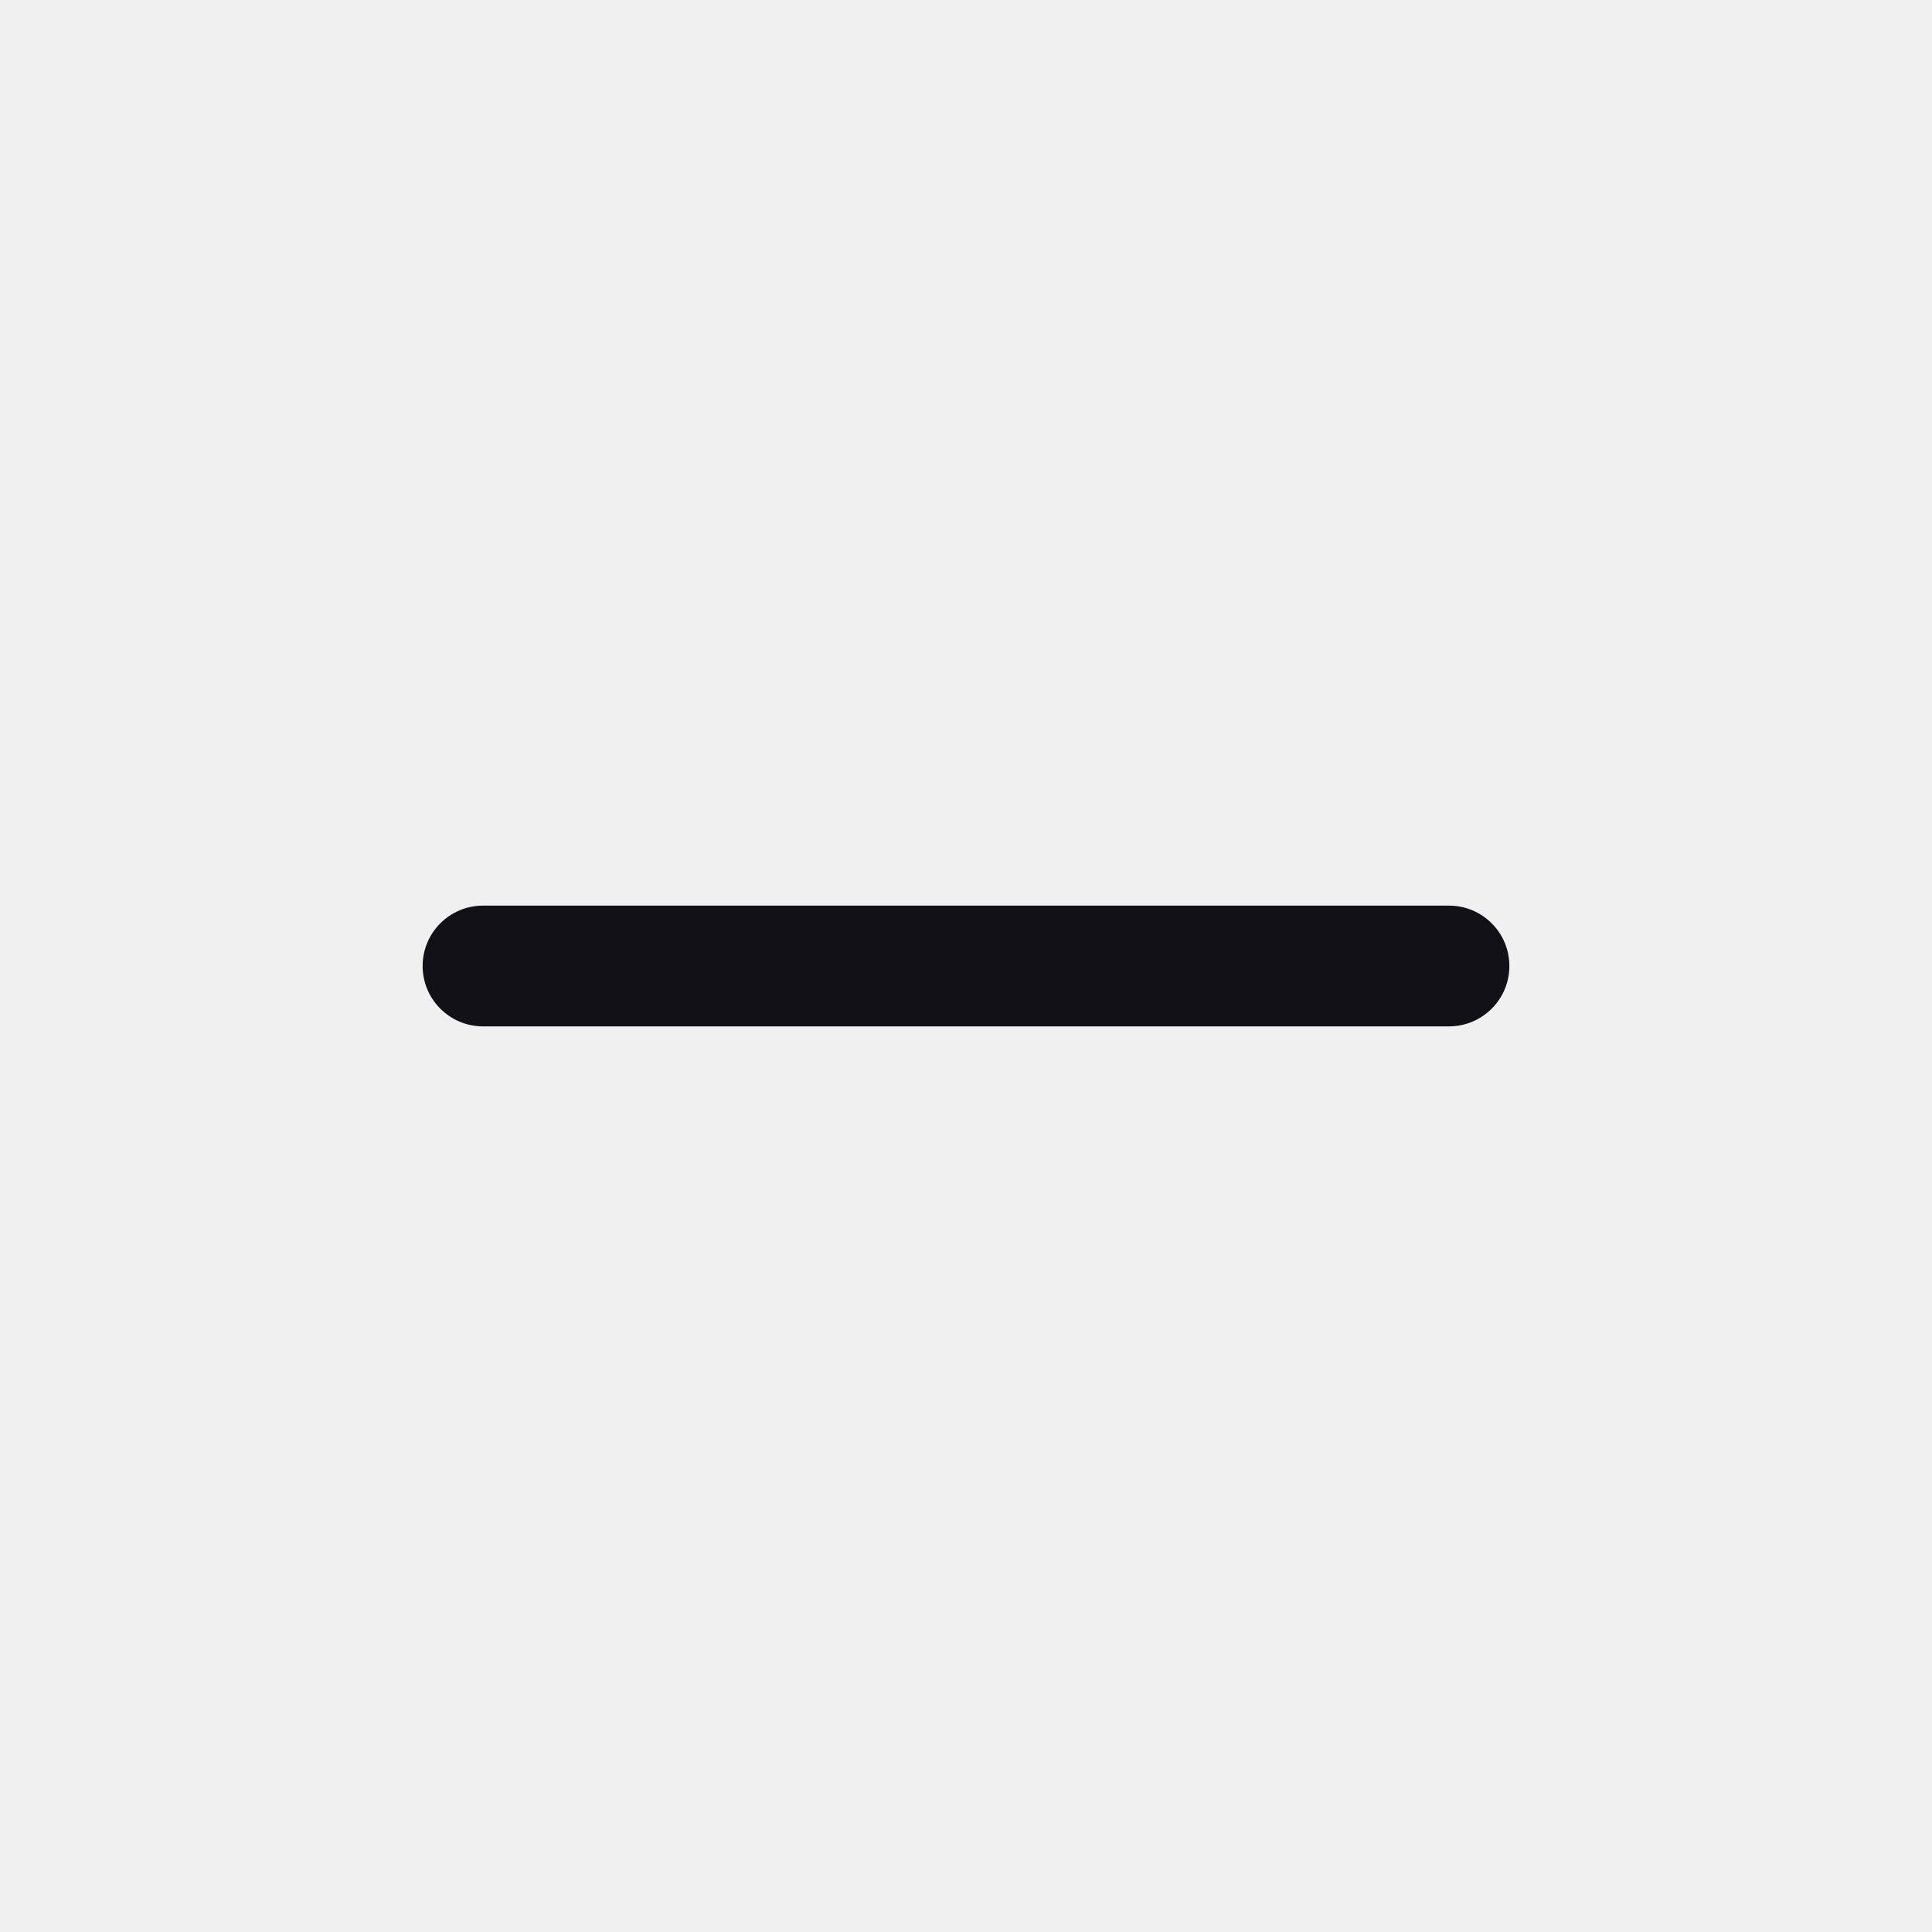
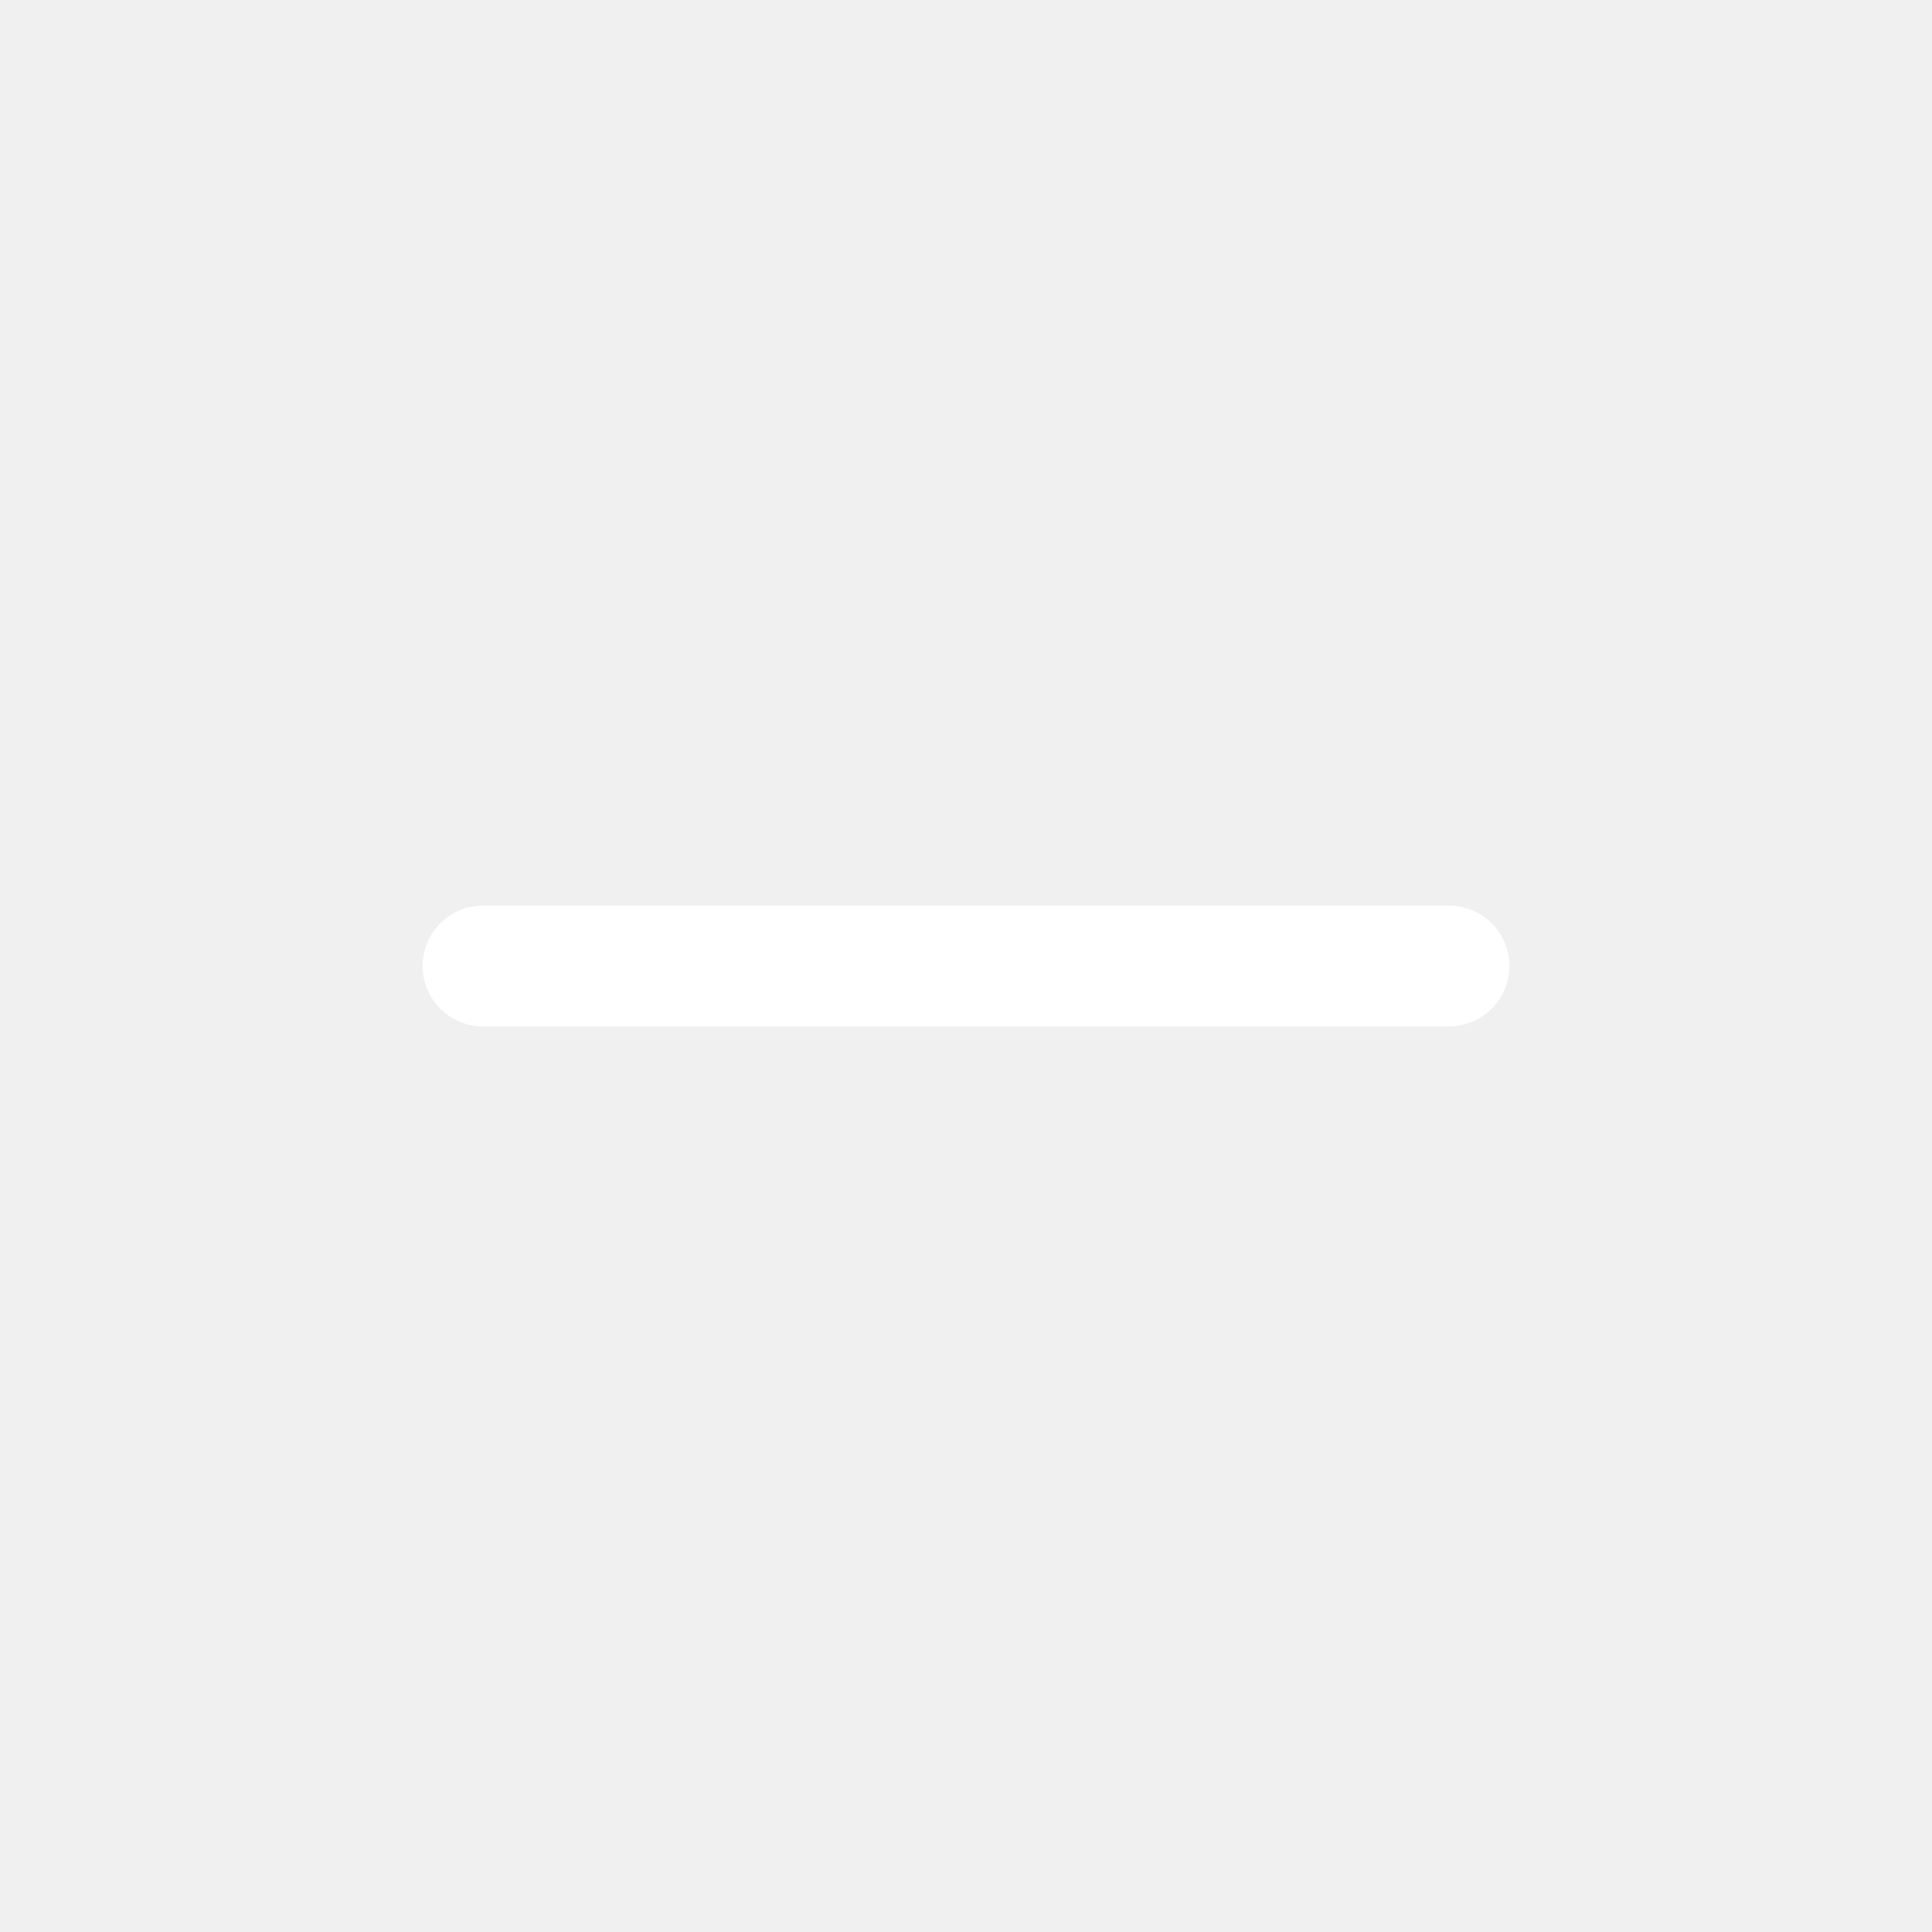
- <svg xmlns="http://www.w3.org/2000/svg" width="24" height="24" viewBox="0 0 24 24" fill="none">
-   <path fill-rule="evenodd" clip-rule="evenodd" d="M18.75 12C18.75 12.414 18.414 12.75 18 12.75L6 12.75C5.586 12.75 5.25 12.414 5.25 12C5.25 11.586 5.586 11.25 6 11.25L18 11.25C18.414 11.25 18.75 11.586 18.75 12Z" fill="#131118" />
+ <svg xmlns="http://www.w3.org/2000/svg" width="24" height="24" viewBox="0 0 24 24" fill="#fff">
+   <path fill-rule="evenodd" clip-rule="evenodd" d="M18.75 12C18.75 12.414 18.414 12.75 18 12.75L6 12.75C5.586 12.75 5.25 12.414 5.25 12C5.25 11.586 5.586 11.25 6 11.25L18 11.25C18.414 11.25 18.75 11.586 18.75 12Z" fill="#fff" />
</svg>
